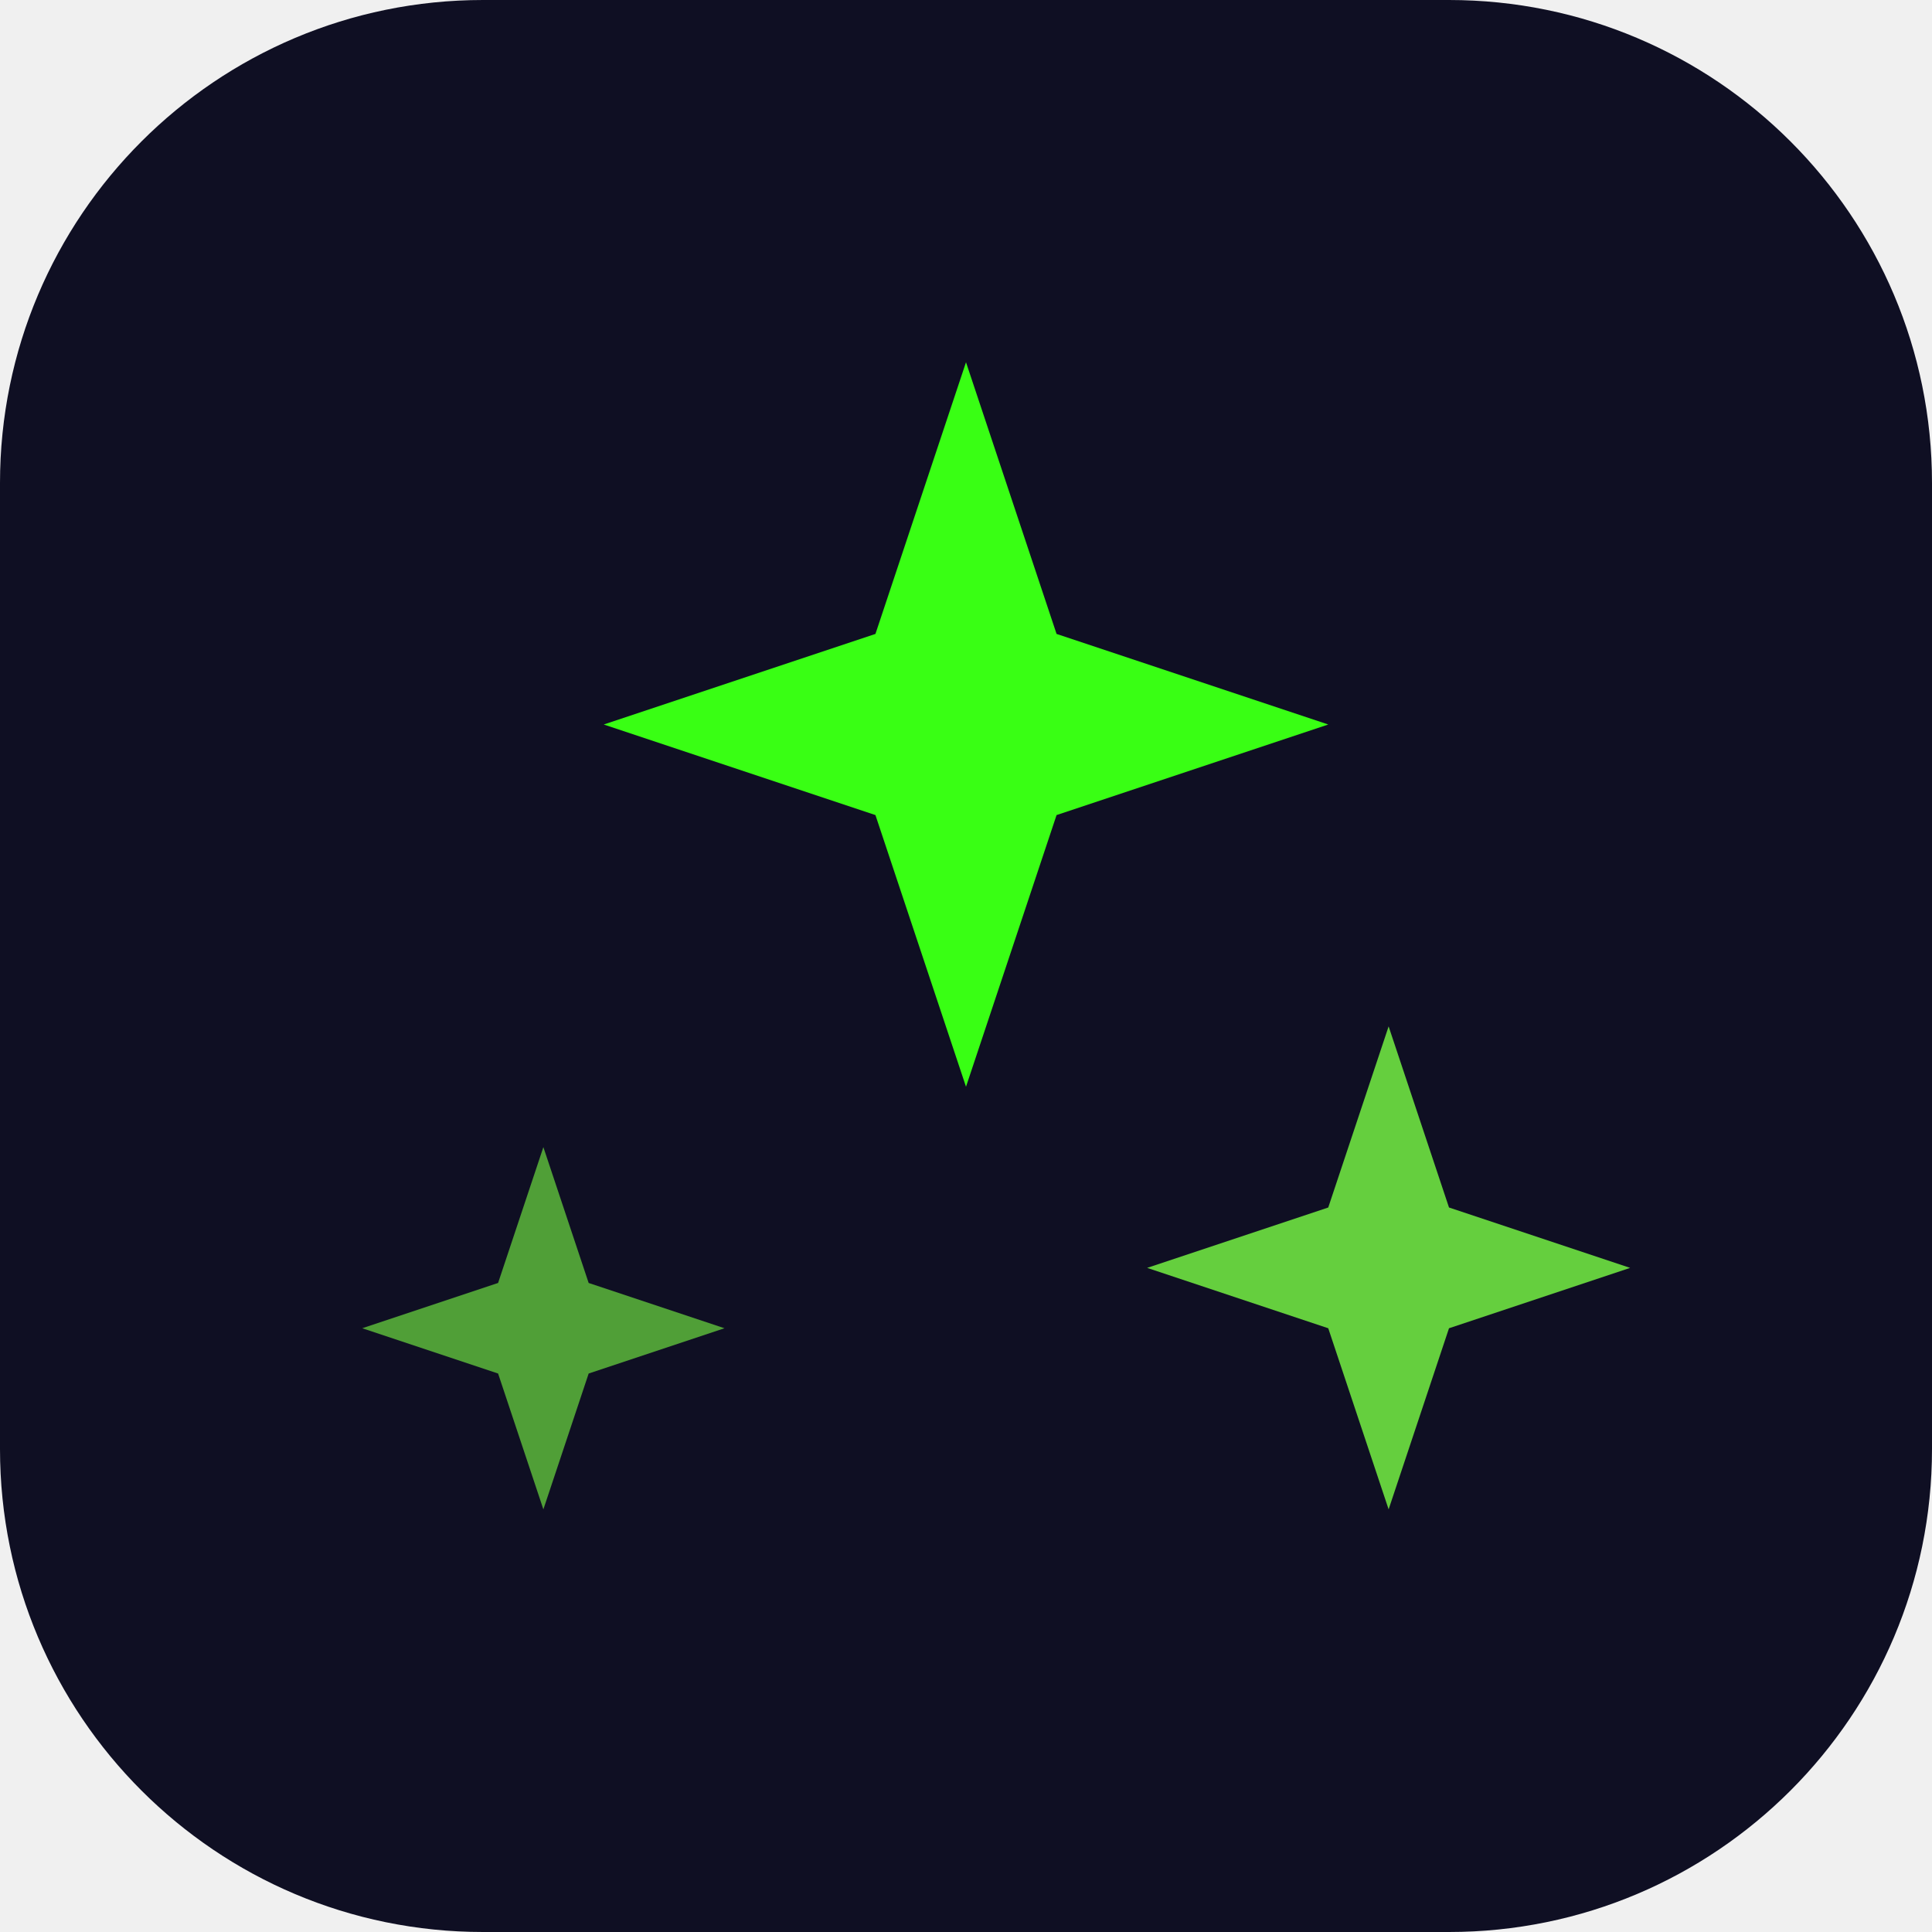
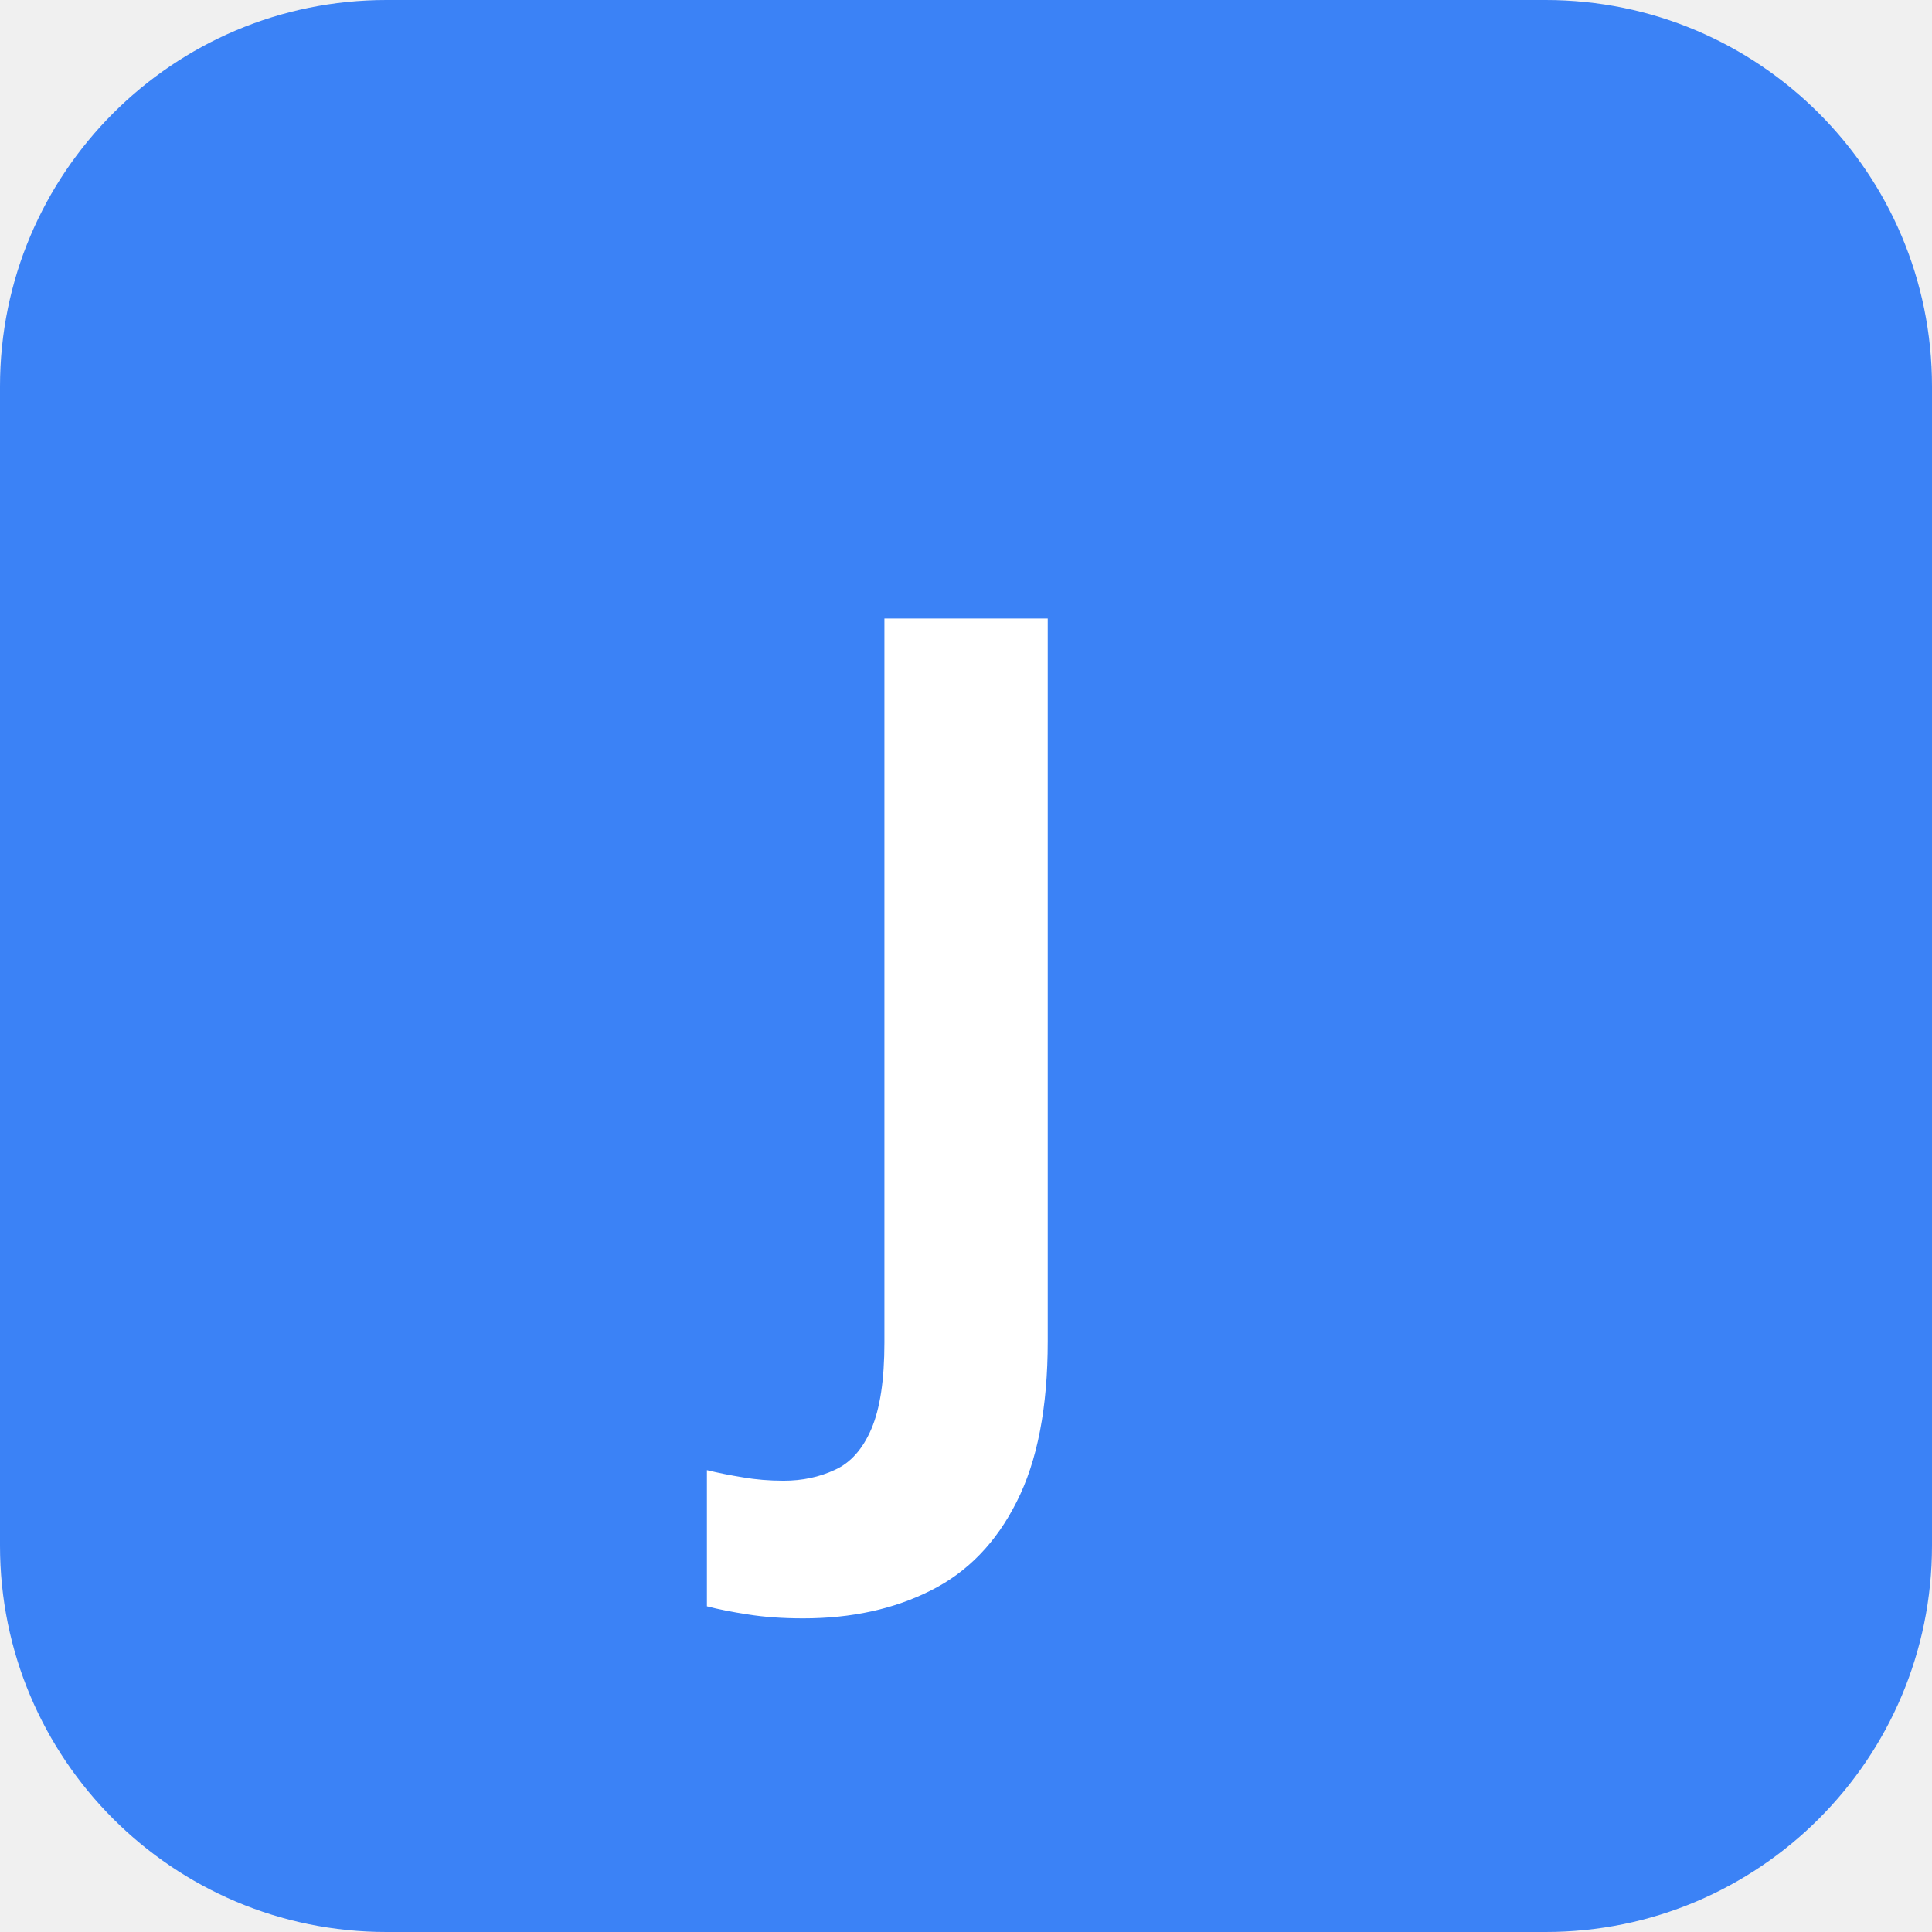
- <svg xmlns="http://www.w3.org/2000/svg" viewBox="0 0 32 32" fill="none">
-   <rect width="32" height="32" rx="8" fill="#0f0f23" />
-   <path d="M16 6l1.5 4.5L22 12l-4.5 1.5L16 18l-1.5-4.5L10 12l4.5-1.5L16 6z" fill="#39ff14" />
-   <path d="M23 17l1 3 3 1-3 1-1 3-1-3-3-1 3-1 1-3z" fill="#7bff45" opacity="0.8" />
-   <path d="M9 19l.75 2.25L12 22l-2.25.75L9 25l-.75-2.25L6 22l2.25-.75L9 19z" fill="#7bff45" opacity="0.6" />
+ <svg xmlns="http://www.w3.org/2000/svg" viewBox="0 0 100 100">
+   <rect width="100" height="100" rx="20" fill="#3b82f6" />
+   <text x="50" y="72" text-anchor="middle" font-family="system-ui,sans-serif" font-size="56" font-weight="800" fill="#fff">J</text>
</svg>
